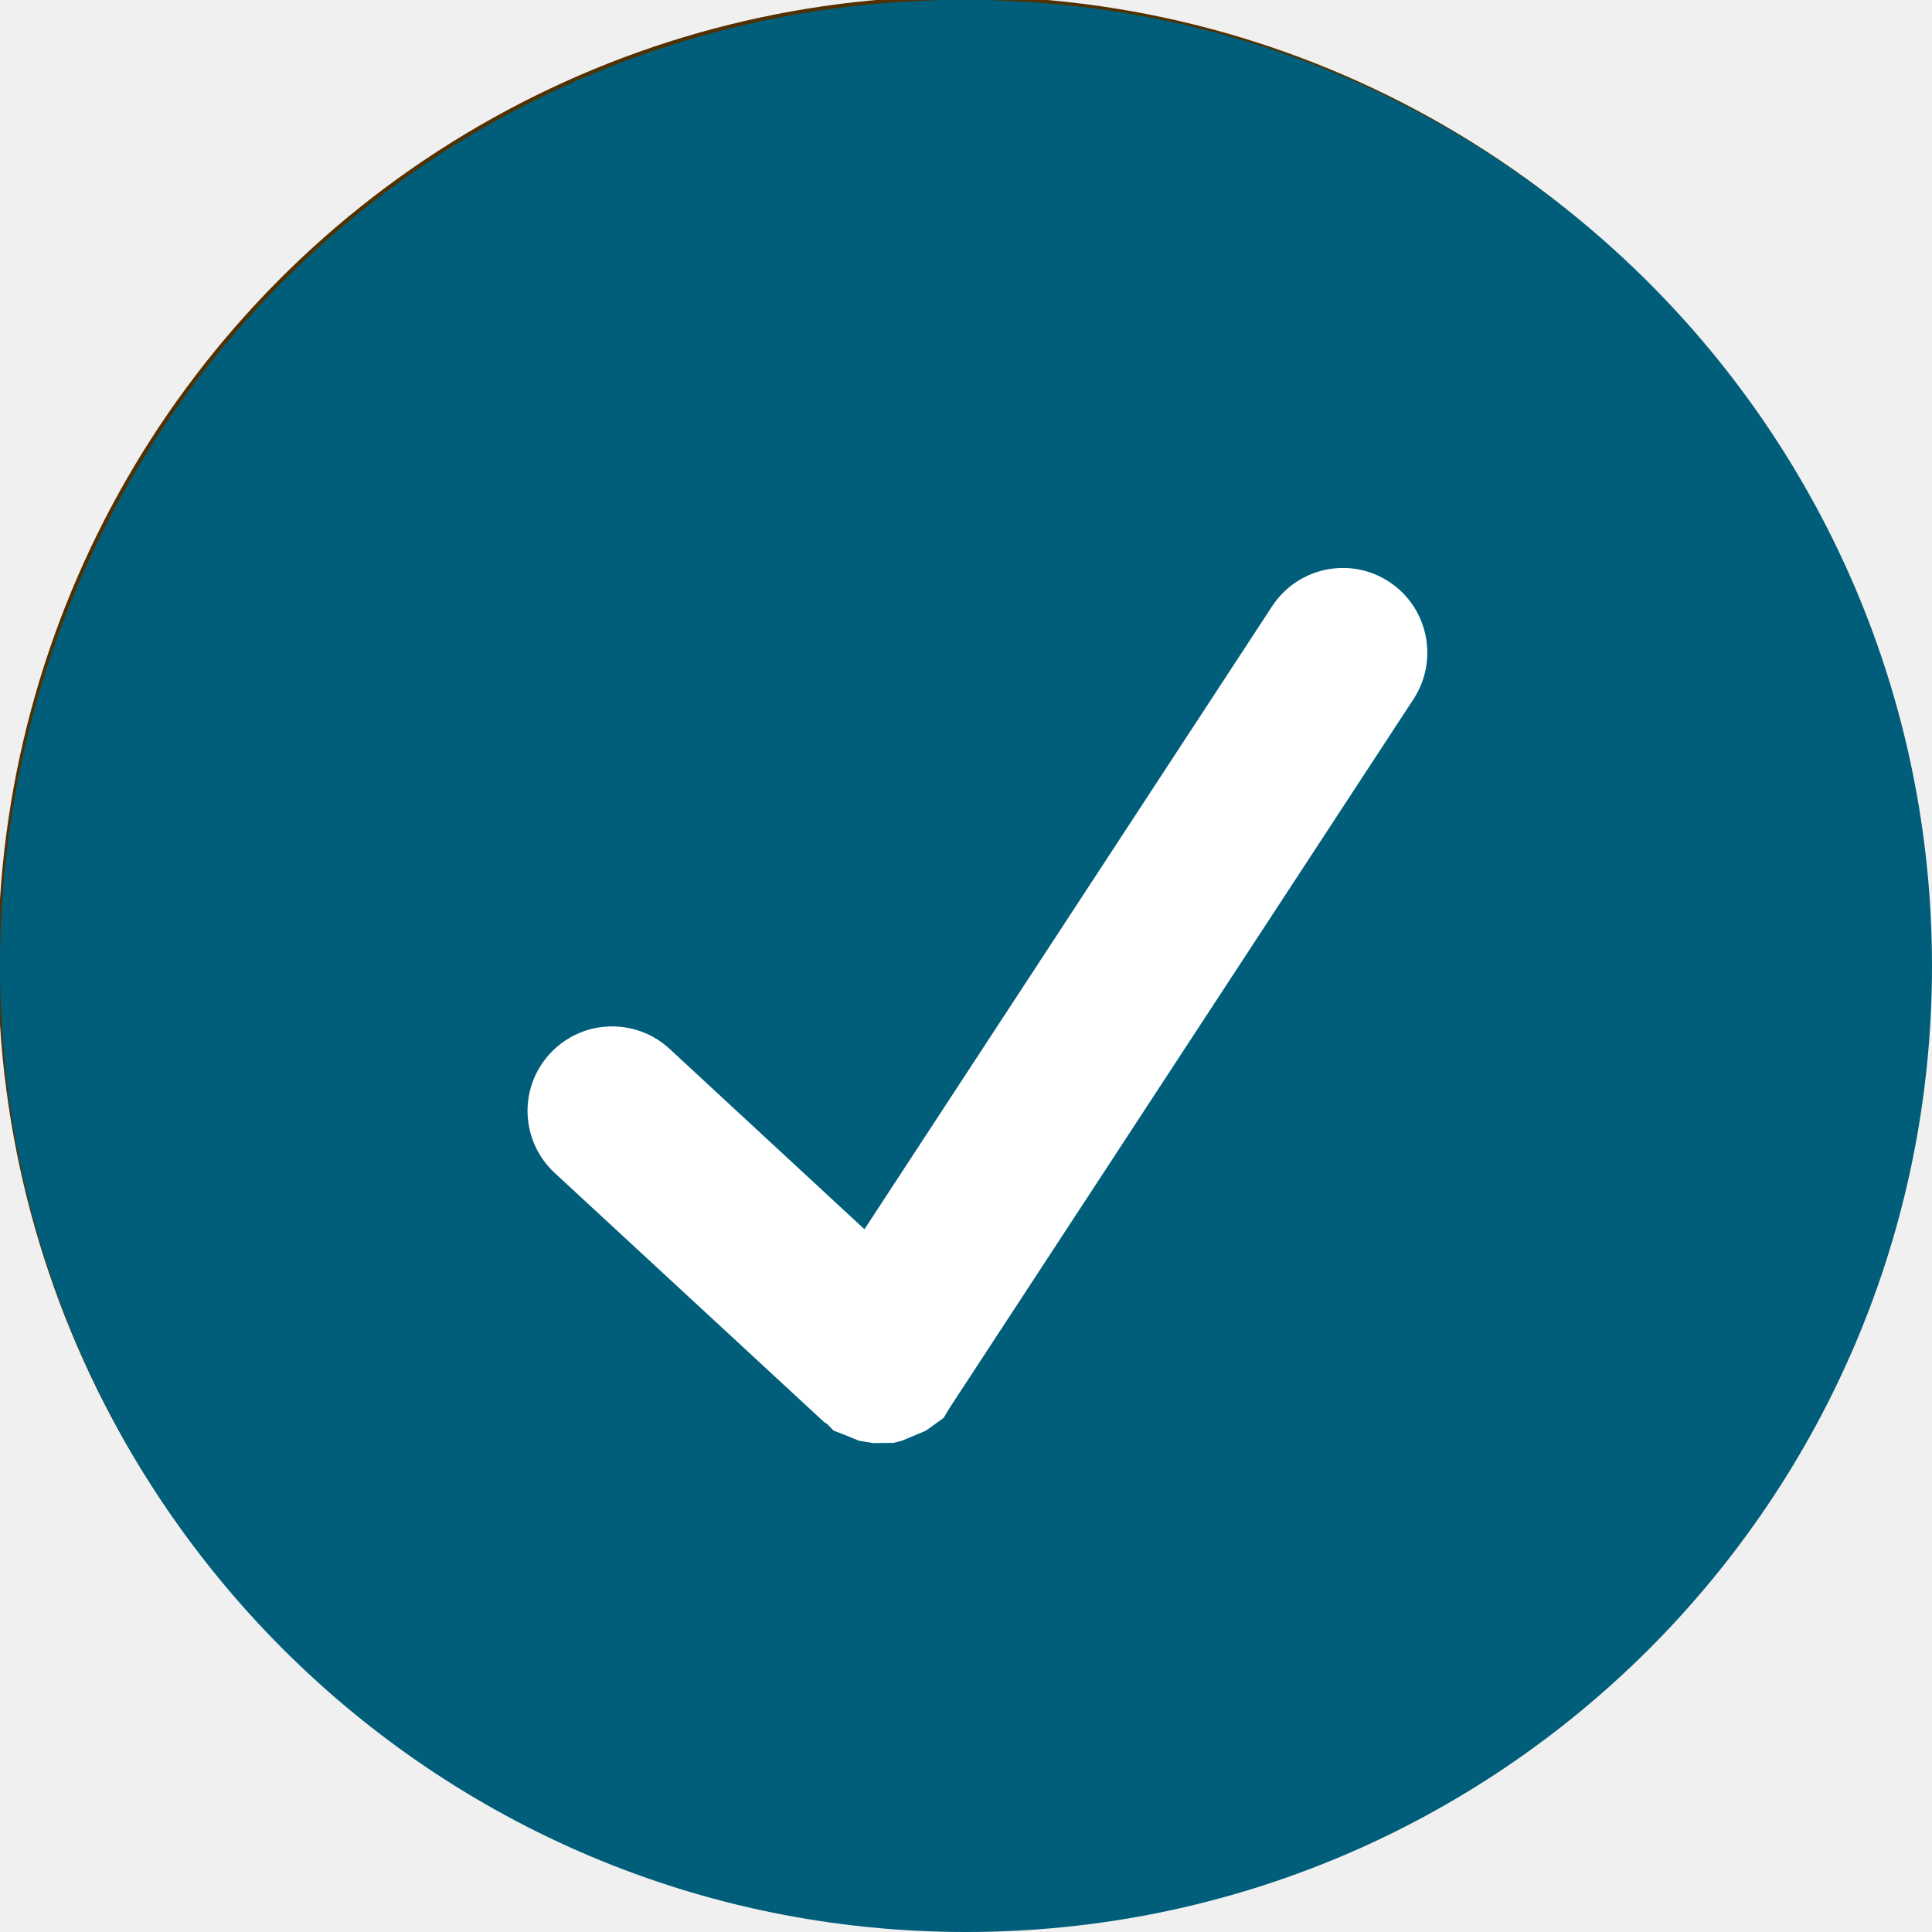
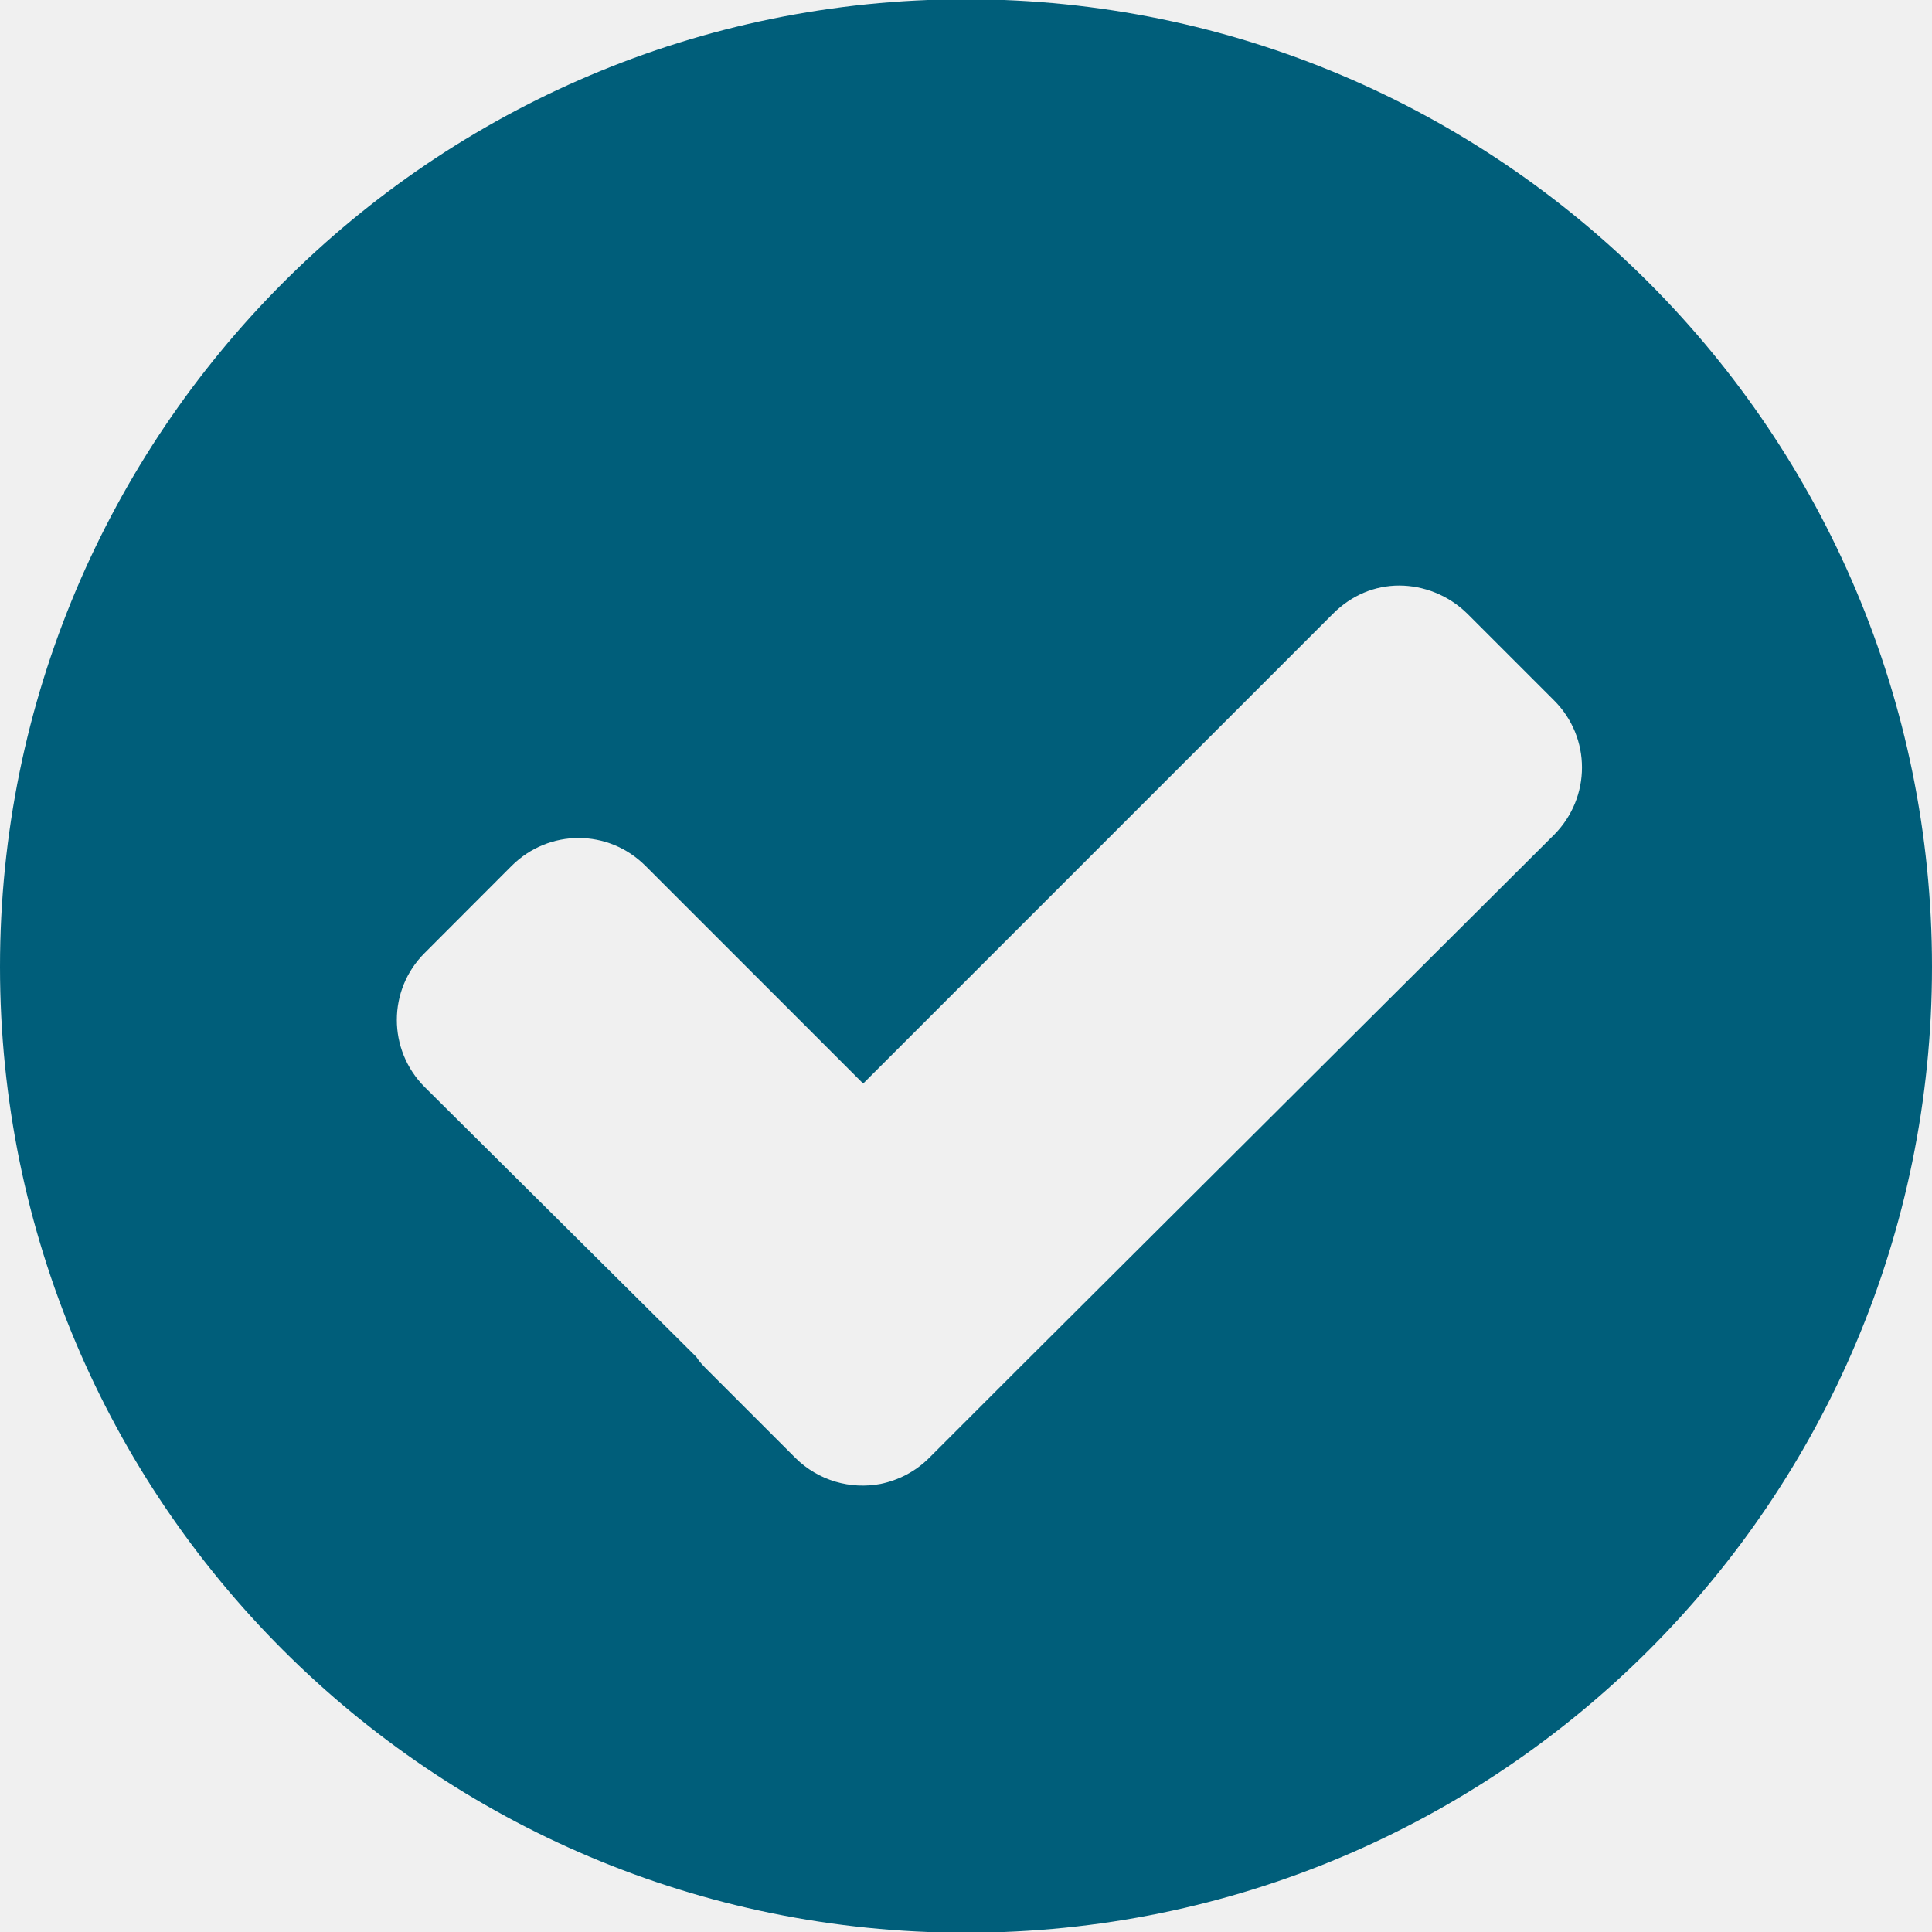
- <svg xmlns="http://www.w3.org/2000/svg" version="1.1" width="100%" height="100%" viewBox="0 0 508.52 508.52" id="Capa_1" xml:space="preserve">
-   <defs id="defs47" />
-   <g id="g3">
-     <g id="g5">
-       <g id="g7">
-         <g id="g9">
-           <g id="g3031">
-             <path d="m -159.451,296.278 a 253.183,253.183 0 1 1 -506.365,0 253.183,253.183 0 1 1 506.365,0 z" transform="translate(665.8165,-43.09492)" id="path3028" style="fill:#005e7a;fill-opacity:1;stroke:#523000;stroke-width:1;stroke-linecap:butt;stroke-linejoin:miter;stroke-miterlimit:4;stroke-opacity:1;stroke-dasharray:none;stroke-dashoffset:2.4" />
-             <path d="M 254.26,0 C 113.845,0 0,113.845 0,254.26 0,394.675 113.845,508.52 254.26,508.52 394.675,508.52 508.52,394.675 508.52,254.26 508.52,113.845 394.675,0 254.26,0 z m 0,476.737 c -122.68,0 -222.477,-99.829 -222.477,-222.477 0,-122.68 99.797,-222.477 222.477,-222.477 122.649,0 222.477,99.797 222.477,222.477 0,122.648 -99.892,222.477 -222.477,222.477 z" id="path11" style="fill:#005e7a" />
-           </g>
-           <path d="m 365.626,153.128 c -10.234,-6.738 -24.059,-3.846 -30.797,6.452 L 227.531,323.546 176.234,276.063 c -9.026,-8.327 -23.106,-7.787 -31.465,1.24 -8.359,9.027 -7.787,23.074 1.24,31.433 l 70.907,65.567 0.826,0.54 1.684,1.716 3.051,1.176 3.655,1.494 3.719,0.604 5.339,-0.064 2.161,-0.54 6.229,-2.606 0.985,-0.667 3.814,-2.765 1.78,-2.956 0.095,-0.127 121.79,-186.086 c 6.74,-10.363 3.847,-24.156 -6.418,-30.894 z" id="path13" style="fill:#ffffff" />
-         </g>
-       </g>
-     </g>
-   </g>
-   <g id="g15">
- </g>
-   <g id="g17">
- </g>
-   <g id="g19">
- </g>
-   <g id="g21">
- </g>
-   <g id="g23">
- </g>
-   <g id="g25">
- </g>
-   <g id="g27">
- </g>
-   <g id="g29">
- </g>
-   <g id="g31">
- </g>
-   <g id="g33">
- </g>
-   <g id="g35">
- </g>
-   <g id="g37">
- </g>
-   <g id="g39">
- </g>
-   <g id="g41">
- </g>
-   <g id="g43">
- </g>
+ <svg xmlns="http://www.w3.org/2000/svg" preserveAspectRatio="xMidYMid" width="13" height="13" viewBox="0 0 13 13">
+   <defs>
+     <style>
+ 
+       .cls-2 {
+         fill: #005e7a;
+       }
+     </style>
+   </defs>
+   <path d="M6.500,-0.005 C2.908,-0.005 0.000,2.915 0.000,6.505 C0.000,10.096 2.908,13.005 6.500,13.005 C10.090,13.005 13.000,10.096 13.000,6.505 C13.000,2.915 10.090,-0.005 6.500,-0.005 C6.500,-0.005 6.500,-0.005 6.500,-0.005 ZM9.415,3.940 C9.578,3.940 9.746,4.004 9.873,4.129 C9.873,4.129 10.458,4.714 10.458,4.714 C10.707,4.963 10.707,5.365 10.458,5.616 C10.458,5.616 6.839,9.223 6.839,9.223 C6.839,9.223 6.253,9.809 6.253,9.809 C6.160,9.902 6.046,9.960 5.925,9.985 C5.724,10.023 5.508,9.965 5.351,9.809 C5.351,9.809 4.765,9.223 4.765,9.223 C4.734,9.192 4.707,9.165 4.685,9.130 C4.685,9.130 2.857,7.314 2.857,7.314 C2.608,7.064 2.608,6.661 2.857,6.413 C2.857,6.413 3.442,5.827 3.442,5.827 C3.693,5.576 4.094,5.576 4.344,5.827 C4.344,5.827 5.808,7.291 5.808,7.291 C5.808,7.291 8.970,4.129 8.970,4.129 C9.095,4.004 9.252,3.940 9.415,3.940 C9.415,3.940 9.415,3.940 9.415,3.940 Z" id="path-1" class="cls-2" fill-rule="evenodd" />
</svg>
